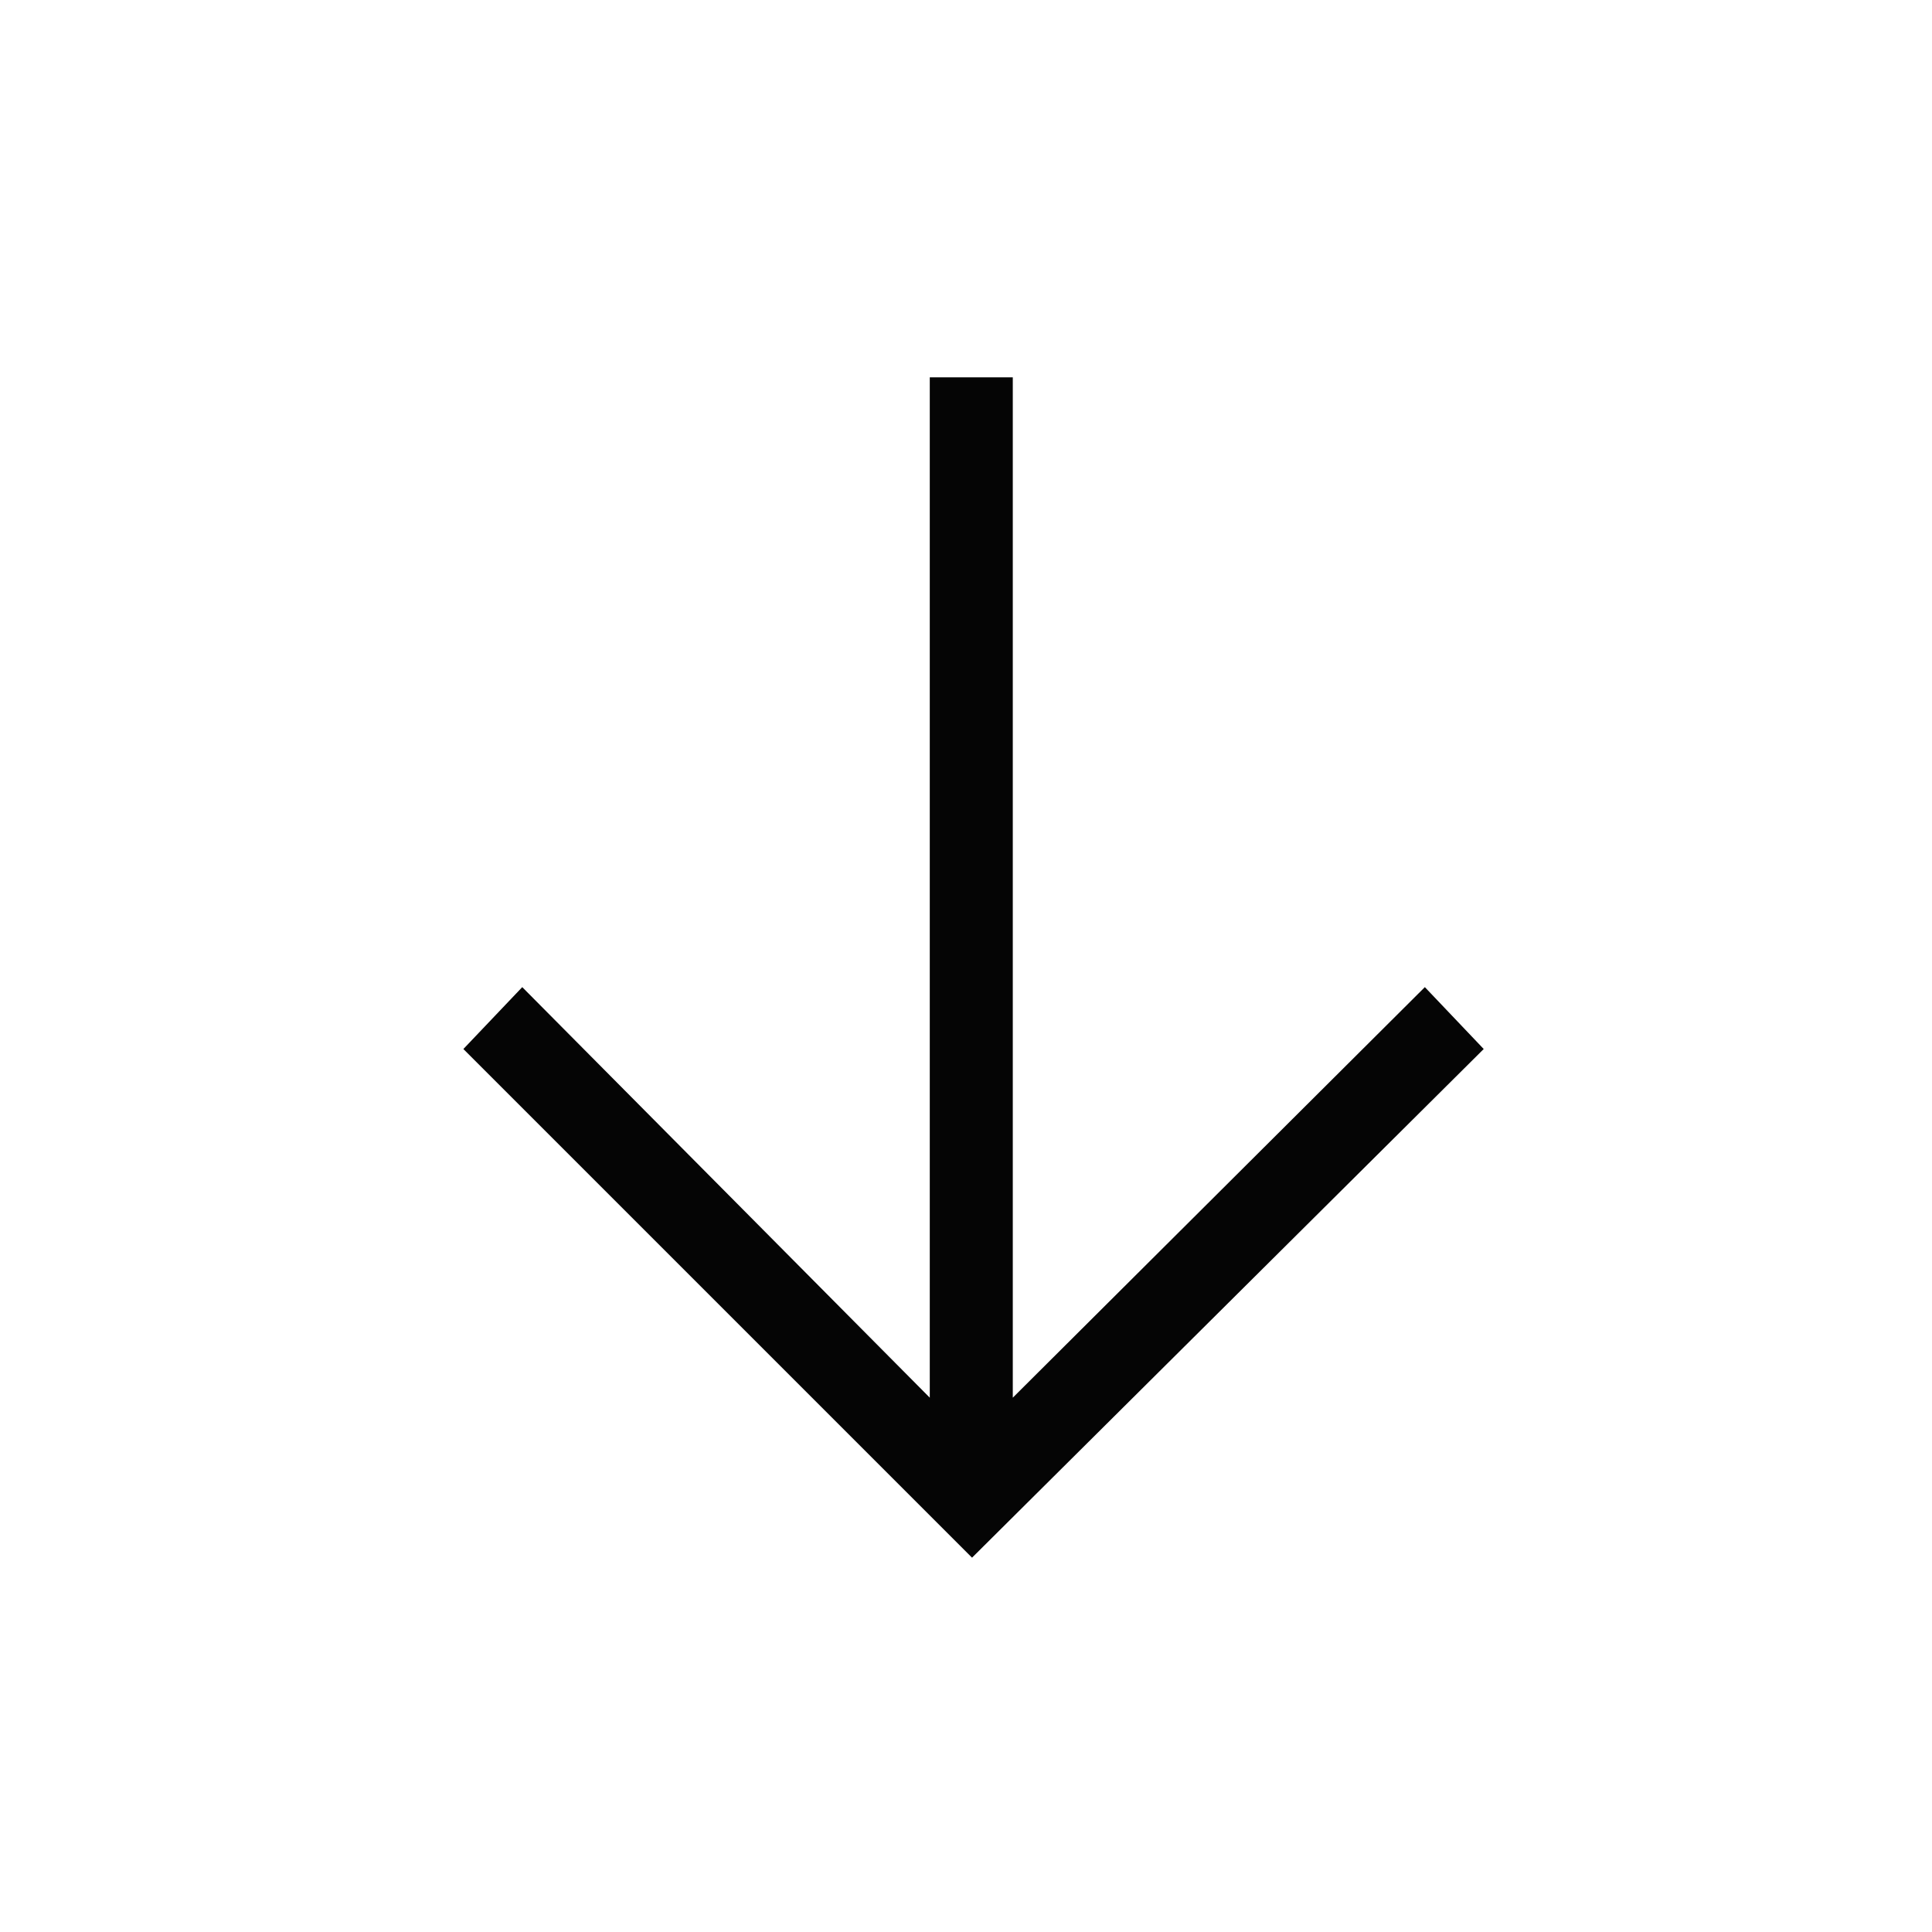
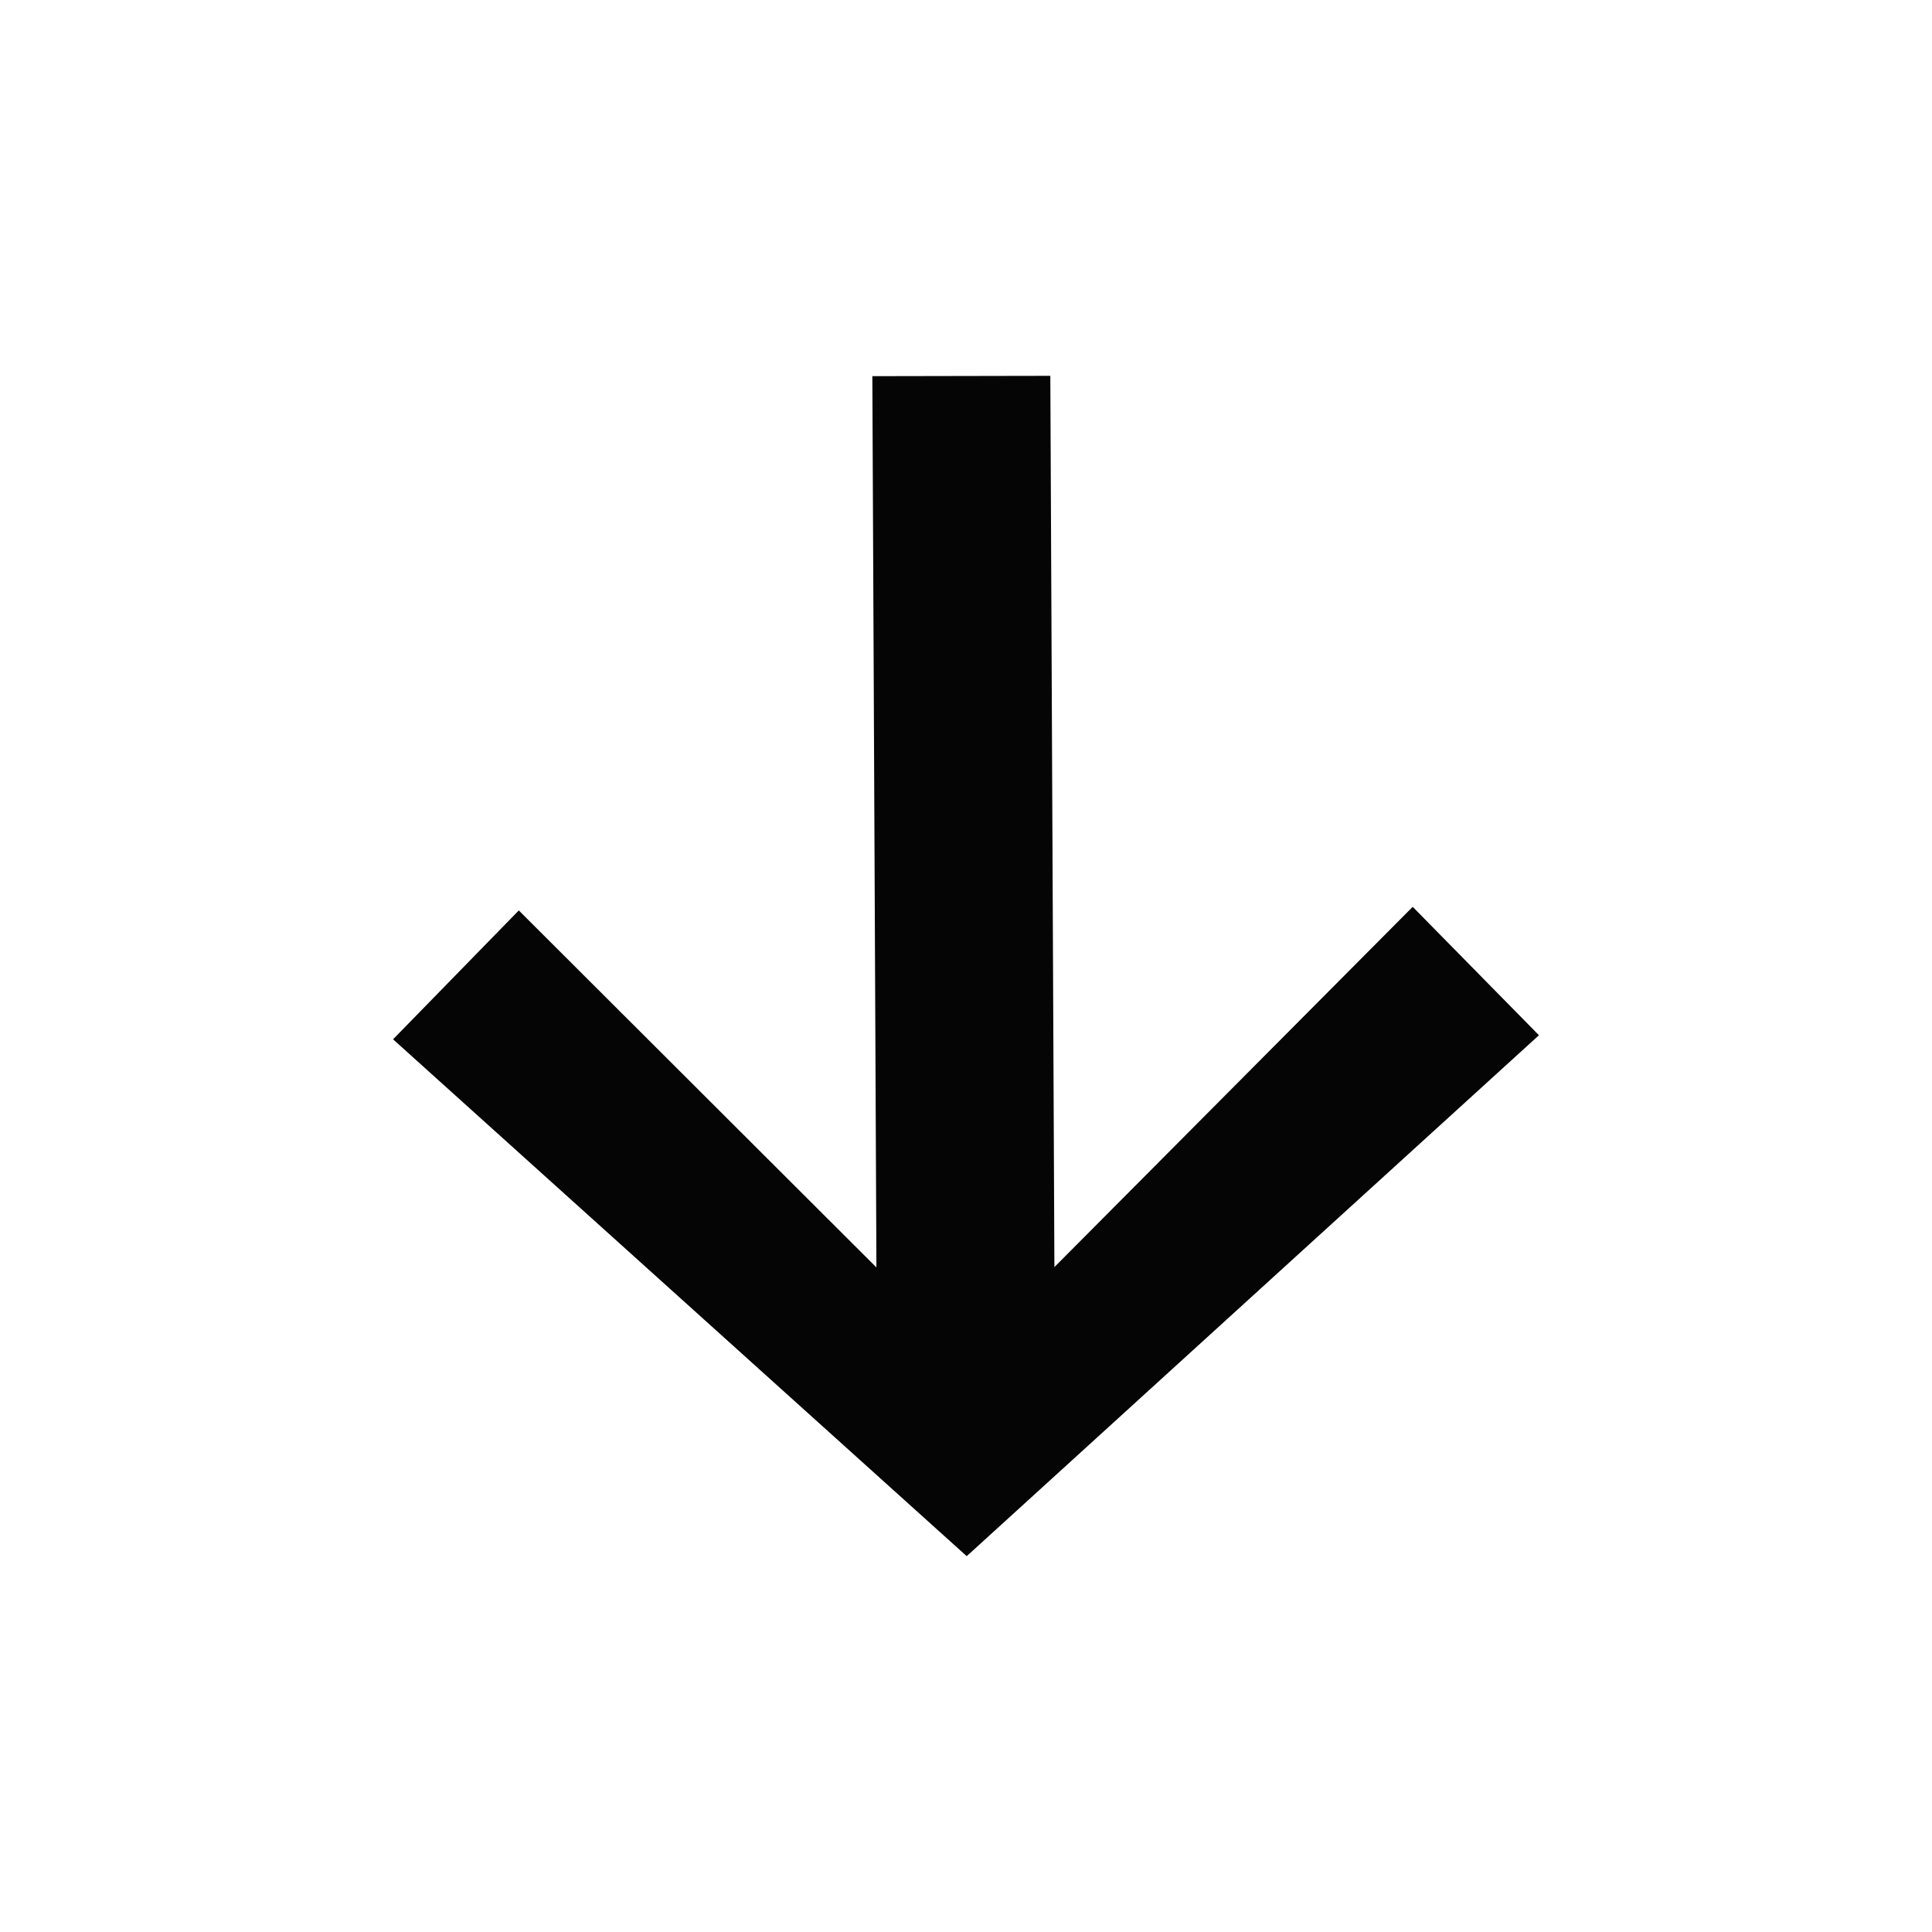
<svg xmlns="http://www.w3.org/2000/svg" version="1.1" id="Layer_1" x="0px" y="0px" width="128px" height="128px" viewBox="0 0 128 128" enable-background="new 0 0 128 128" xml:space="preserve">
+   <defs id="defs54" />
  <g id="g2990" transform="matrix(2.926676,0,0,2.926676,-6640.141,-477.2477)" display="none">
    <path id="path3" display="inline" d="M2301,195.6l-5.7-4.1h7l2.1-6.6l2.2,6.6h3.9   c0.5-1,0.7-2.1,0.7-3.2c0.1-4.1-3.3-7.4-7.4-7.4c0-0.1,0-0.2,0-0.3c0-5.9-4.7-10.6-10.6-10.6c-4.2,0-7.9,2.5-9.6,6   c-0.8-0.3-1.6-0.6-2.5-0.6c-2.7,0-4.9,2-5.4,4.6c-3.2,1.1-5.5,4.2-5.5,7.7c0,4.5,3.7,8.2,8.2,8.2h22.5L2301,195.6L2301,195.6z" />
    <g id="g5" transform="translate(0.09999974,-0.1)" display="inline">
      <polygon id="polygon7" points="2304.5,188.2 2305.9,192.7 2310.6,192.7 2306.8,195.4 2308.3,199.9 2304.5,197.1 2300.7,199.9     2302.2,195.4 2298.3,192.7 2303.1,192.7   " />
    </g>
  </g>
-   <path display="none" d="M102.2,52.3c0-0.4,0-0.6,0-1c0-17.2-13.8-30.9-30.9-30.9c-12.4,0-22.9,7.2-27.9,17.6c-2.2-1-4.6-1.8-7.2-1.8  c-8,0-14.4,5.8-15.8,13.4C11,52.7,4.3,61.7,4.3,72.1C4.3,85.2,15,96,28.2,96h74l0,0c12,0,21.7-9.8,21.7-21.9  C124.1,62.1,114.4,52.3,102.2,52.3z" />
-   <path display="none" d="M101.9,52.4c0-0.4,0-0.6,0-1c0-17-13.7-30.7-30.7-30.7c-12.3,0-22.8,7.1-27.7,17.4c-2.2-1-4.6-1.8-7.1-1.8  c-7.9,0-14.3,5.7-15.6,13.3c-9.3,3.2-16,12.1-16,22.4c0,13.1,10.7,23.8,23.8,23.8h73.4l0,0c11.9,0,21.6-9.7,21.6-21.8  C123.7,62.1,114,52.4,101.9,52.4z M64.3,82c-9.9,0-17.8-7.9-17.8-17.8s7.9-17.8,17.8-17.8v-5.9L79.1,49l-14.8,8.5v-7.3  c-7.7,0-13.9,6.1-13.9,13.9s6.1,13.9,13.9,13.9S78.2,71.8,78.2,64h4C82.1,73.9,74,82,64.3,82z" />
-   <path display="none" d="M102.3,52.4c0-0.4,0-0.6,0-1c0-17.1-13.7-30.7-30.7-30.7c-12.3,0-22.8,7.1-27.8,17.4c-2.2-1-4.6-1.8-7.1-1.8  c-7.9,0-14.3,5.7-15.7,13.3C11.6,52.8,4.9,61.7,4.9,72c0,13.1,10.7,23.8,23.8,23.8h16.1h7.7h11.9V61.5L50.1,75.8L47.3,73l19-19  l19,19l-2.8,2.8L68.4,61.5V96h11.9h5.2h16.7l0,0c11.9,0,21.6-9.7,21.6-21.8C124.1,62.1,114.4,52.4,102.3,52.4z" />
-   <path display="none" d="M102.4,53.3c0-0.4,0-0.6,0-1c0-17.1-13.7-30.7-30.7-30.7c-12.3,0-22.8,7.1-27.8,17.5c-2.2-1-4.6-1.8-7.1-1.8  c-7.9,0-14.3,5.8-15.7,13.3C11.7,53.7,5,62.6,5,72.9C5,86,15.7,96.7,28.8,96.7h73.6c11.9,0,21.6-9.7,21.6-21.8  C124.2,63,114.5,53.3,102.4,53.3z M83.4,67.3H68.7v14.8h-4.1V67.3H49.9v-4.1h14.7V48.5h4.1v14.8h14.8V67.3z" />
-   <path display="none" fill="#050505" d="M71.7,25.6c14.7,0,26.7,12.1,26.7,26.7v0.2c0,0.2,0,0.4,0,0.6l-0.2,4h4  c9.7,0,17.8,8.1,17.8,17.8s-7.9,17.8-17.8,17.8h-0.8H28.9C18,92.7,9.1,83.8,9.1,72.9c0-8.5,5.3-16,13.5-18.8l2.2-0.8l0.4-2.4  c1-5.7,5.9-9.9,11.7-9.9c1.8,0,3.6,0.4,5.3,1.2l3.6,1.8l1.8-3.6C51.9,31.5,61.4,25.6,71.7,25.6 M71.7,21.6  C59.4,21.6,48.9,28.7,44,39c-2.2-1-4.6-1.8-7.1-1.8c-7.9,0-14.3,5.7-15.7,13.3c-9.3,3.2-16,12.1-16,22.4c0,13.1,10.7,23.8,23.8,23.8  h73.5l0,0c11.9,0,21.6-9.7,21.6-21.8s-9.7-21.8-21.8-21.8c0-0.4,0-0.6,0-1C102.4,35.3,88.6,21.6,71.7,21.6L71.7,21.6z" />
-   <g display="none">
-     <path display="inline" d="M64,54.3c20.1,0,33.9-7.7,33.9-14.6S84.1,25.1,64,25.1s-33.9,7.7-33.9,14.6S43.9,54.3,64,54.3z" />
-     <path display="inline" d="M30.1,79.4v5.7v3.2c0,6.9,13.9,14.6,33.9,14.6s33.9-7.7,33.9-14.6v-3.4v-5.8C92.1,85.3,79.2,89.6,64,89.6   S35.8,85.6,30.1,79.4z" />
-     <path display="inline" d="M30.1,63.2v3.5v5.5c0,6.9,13.9,14.6,33.9,14.6s33.9-7.7,33.9-14.6v-8.9C92.1,69.5,79.2,73.8,64,73.8   S35.8,69.4,30.1,63.2z" />
-     <path display="inline" d="M30.1,47.1V56c0,6.9,13.9,14.6,33.9,14.6S97.9,62.9,97.9,56v-8.9C92.1,53.3,79.2,57.6,64,57.6   S35.8,53.3,30.1,47.1z" />
+   <path display="none" d="M102.2,52.3c0-0.4,0-0.6,0-1c0-17.2-13.8-30.9-30.9-30.9c-12.4,0-22.9,7.2-27.9,17.6c-2.2-1-4.6-1.8-7.2-1.8  c-8,0-14.4,5.8-15.8,13.4C11,52.7,4.3,61.7,4.3,72.1C4.3,85.2,15,96,28.2,96h74l0,0c12,0,21.7-9.8,21.7-21.9  C124.1,62.1,114.4,52.3,102.2,52.3z" id="path6" />
+   <path display="none" d="M101.9,52.4c0-0.4,0-0.6,0-1c0-17-13.7-30.7-30.7-30.7c-12.3,0-22.8,7.1-27.7,17.4c-2.2-1-4.6-1.8-7.1-1.8  c-7.9,0-14.3,5.7-15.6,13.3c-9.3,3.2-16,12.1-16,22.4c0,13.1,10.7,23.8,23.8,23.8h73.4l0,0c11.9,0,21.6-9.7,21.6-21.8  C123.7,62.1,114,52.4,101.9,52.4z M64.3,82c-9.9,0-17.8-7.9-17.8-17.8s7.9-17.8,17.8-17.8v-5.9L79.1,49l-14.8,8.5v-7.3  c-7.7,0-13.9,6.1-13.9,13.9s6.1,13.9,13.9,13.9S78.2,71.8,78.2,64h4C82.1,73.9,74,82,64.3,82z" id="path8" />
+   <path display="none" d="M102.3,52.4c0-0.4,0-0.6,0-1c0-17.1-13.7-30.7-30.7-30.7c-12.3,0-22.8,7.1-27.8,17.4c-2.2-1-4.6-1.8-7.1-1.8  c-7.9,0-14.3,5.7-15.7,13.3C11.6,52.8,4.9,61.7,4.9,72c0,13.1,10.7,23.8,23.8,23.8h16.1h7.7h11.9V61.5L50.1,75.8L47.3,73l19-19  l19,19l-2.8,2.8L68.4,61.5V96h11.9h5.2h16.7l0,0c11.9,0,21.6-9.7,21.6-21.8C124.1,62.1,114.4,52.4,102.3,52.4z" id="path10" />
+   <path display="none" d="M102.4,53.3c0-0.4,0-0.6,0-1c0-17.1-13.7-30.7-30.7-30.7c-12.3,0-22.8,7.1-27.8,17.5c-2.2-1-4.6-1.8-7.1-1.8  c-7.9,0-14.3,5.8-15.7,13.3C11.7,53.7,5,62.6,5,72.9C5,86,15.7,96.7,28.8,96.7h73.6c11.9,0,21.6-9.7,21.6-21.8  C124.2,63,114.5,53.3,102.4,53.3z M83.4,67.3H68.7v14.8h-4.1V67.3H49.9v-4.1h14.7V48.5h4.1v14.8h14.8V67.3z" id="path12" />
+   <path display="none" fill="#050505" d="M71.7,25.6c14.7,0,26.7,12.1,26.7,26.7v0.2c0,0.2,0,0.4,0,0.6l-0.2,4h4  c9.7,0,17.8,8.1,17.8,17.8s-7.9,17.8-17.8,17.8h-0.8H28.9C18,92.7,9.1,83.8,9.1,72.9c0-8.5,5.3-16,13.5-18.8l2.2-0.8l0.4-2.4  c1-5.7,5.9-9.9,11.7-9.9c1.8,0,3.6,0.4,5.3,1.2l3.6,1.8l1.8-3.6C51.9,31.5,61.4,25.6,71.7,25.6 M71.7,21.6  C59.4,21.6,48.9,28.7,44,39c-2.2-1-4.6-1.8-7.1-1.8c-7.9,0-14.3,5.7-15.7,13.3c-9.3,3.2-16,12.1-16,22.4c0,13.1,10.7,23.8,23.8,23.8  h73.5l0,0c11.9,0,21.6-9.7,21.6-21.8s-9.7-21.8-21.8-21.8c0-0.4,0-0.6,0-1C102.4,35.3,88.6,21.6,71.7,21.6L71.7,21.6z" id="path14" />
+   <g display="none" id="g24">
+     <path display="inline" d="M64,54.3c20.1,0,33.9-7.7,33.9-14.6S84.1,25.1,64,25.1s-33.9,7.7-33.9,14.6S43.9,54.3,64,54.3z" id="path16" />
+     <path display="inline" d="M30.1,79.4v5.7v3.2c0,6.9,13.9,14.6,33.9,14.6s33.9-7.7,33.9-14.6v-3.4v-5.8C92.1,85.3,79.2,89.6,64,89.6   S35.8,85.6,30.1,79.4z" id="path18" />
+     <path display="inline" d="M30.1,63.2v3.5v5.5c0,6.9,13.9,14.6,33.9,14.6s33.9-7.7,33.9-14.6v-8.9C92.1,69.5,79.2,73.8,64,73.8   S35.8,69.4,30.1,63.2z" id="path20" />
+     <path display="inline" d="M30.1,47.1V56c0,6.9,13.9,14.6,33.9,14.6S97.9,62.9,97.9,56v-8.9C92.1,53.3,79.2,57.6,64,57.6   S35.8,53.3,30.1,47.1z" id="path22" />
  </g>
  <g id="g3" transform="matrix(1.019108,0,0,1.019108,-0.6114656,0.5095535)" display="none">
    <g id="g5_1_" display="inline">
      <polygon id="polygon7_1_" points="100.2,105 87.4,114.3 92.3,99.4 79.6,90.1 95.4,90.1 100.2,75.1 105.1,90.1 120.9,90.1     108.2,99.4 113.1,114.3   " />
    </g>
    <g id="g9" transform="translate(6.0837499e-7,-0.4999994)" display="inline">
      <path id="path11" d="M63.2,53.1c19.7,0,33.4-7.6,33.4-14.4S82.9,24.4,63.2,24.4    S29.8,32,29.8,38.8S43.4,53.1,63.2,53.1z" />
      <path id="path13" d="M90.6,86.7l1.9-5.7c-3.9,2.5-9.1,4.5-15.4,5.7    C77.1,86.7,90.6,86.7,90.6,86.7z" />
      <path id="path15" d="M63.2,85.1c14.7,0,26-4.2,30.9-9.1l2.5-7.8v-6.1    c-5.7,6.1-18.4,10.3-33.4,10.3s-27.8-4.5-33.4-10.6v3.5v5.4C29.8,77.5,43.4,85.1,63.2,85.1z" />
      <path id="path17" d="M63.2,69.1c19.7,0,33.4-7.6,33.4-14.4V46c-5.7,6.1-18.4,10.3-33.4,10.3    S35.5,52.1,29.8,46v8.7C29.8,61.5,43.4,69.1,63.2,69.1z" />
      <path id="path19" d="M71.9,87.5c-2.8,0.3-5.7,0.4-8.7,0.4c-15,0-27.7-4.1-33.4-10.2v5.7v3.2    c0,6.8,13.6,14.4,33.4,14.4c8.9,0,16.6-1.6,22.4-3.9C85.5,97.1,71.9,87.5,71.9,87.5z" />
    </g>
  </g>
-   <g display="none">
-     <g display="inline">
-       <path d="M97,38.1l-4.4-4.4c-2.7-2.7-6.9-2.7-9.6,0l-1.7,1.7l13.9,13.9l1.7-1.7C99.7,45,99.7,40.7,97,38.1L97,38.1z M97,38.1" />
+   <g display="none" id="g43">
+     <g display="inline" id="g37">
+       <path d="M97,38.1l-4.4-4.4c-2.7-2.7-6.9-2.7-9.6,0l-1.7,1.7l13.9,13.9l1.7-1.7C99.7,45,99.7,40.7,97,38.1L97,38.1z M97,38.1" id="path35" />
    </g>
-     <path display="inline" d="M78,38.8L39.3,77.5l13.9,13.9L92,52.7l0.2-0.2L78.3,38.5L78,38.8z M78,38.8" />
-     <path display="inline" d="M29,101.7l21.2-6.9L35.9,80.5L29,101.7z M45.2,93.6l-6.9,2.3l-3.4-3.4l2.2-6.9L45.2,93.6z M45.2,93.6" />
+     <path display="inline" d="M78,38.8L39.3,77.5l13.9,13.9L92,52.7l0.2-0.2L78.3,38.5L78,38.8z M78,38.8" id="path39" />
+     <path display="inline" d="M29,101.7l21.2-6.9L35.9,80.5L29,101.7z M45.2,93.6l-6.9,2.3l-3.4-3.4l2.2-6.9L45.2,93.6z M45.2,93.6" id="path41" />
  </g>
-   <path display="none" fill="#050505" d="M101.5,98.9L79.1,76.4c4.5-5.5,7.3-12.4,7.3-20C86.3,39,72.3,25,54.9,25S23.5,39,23.5,56.4  s14,31.4,31.4,31.4c7.6,0,14.5-2.6,20-7.3L97.4,103L101.5,98.9z M26.9,56.2c0-15.5,12.6-28.1,28.1-28.1S83,40.7,83,56.2  S70.5,84.3,54.9,84.3S26.9,71.8,26.9,56.2z" />
-   <g>
-     <polygon fill="#050505" points="34.6,65.4 30.7,69.5 64.4,103.2 98.3,69.5 94.4,65.4 67.1,92.6 67.1,25 61.6,25 61.6,92.6  " />
+   <path display="none" fill="#050505" d="M101.5,98.9L79.1,76.4c4.5-5.5,7.3-12.4,7.3-20C86.3,39,72.3,25,54.9,25S23.5,39,23.5,56.4  s14,31.4,31.4,31.4c7.6,0,14.5-2.6,20-7.3L97.4,103L101.5,98.9z M26.9,56.2c0-15.5,12.6-28.1,28.1-28.1S83,40.7,83,56.2  S70.5,84.3,54.9,84.3S26.9,71.8,26.9,56.2z" id="path45" />
+   <g id="g49">
+     <path style="fill:#050505;stroke-width:0.873" d="M 69.857,83.948 69.587,24.9 57.795,24.922 58.065,83.97 34.372,60.319 26.041,68.857 64.047,103.1 101.959,68.587 93.595,60.08 Z" id="polygon47" />
  </g>
</svg>
